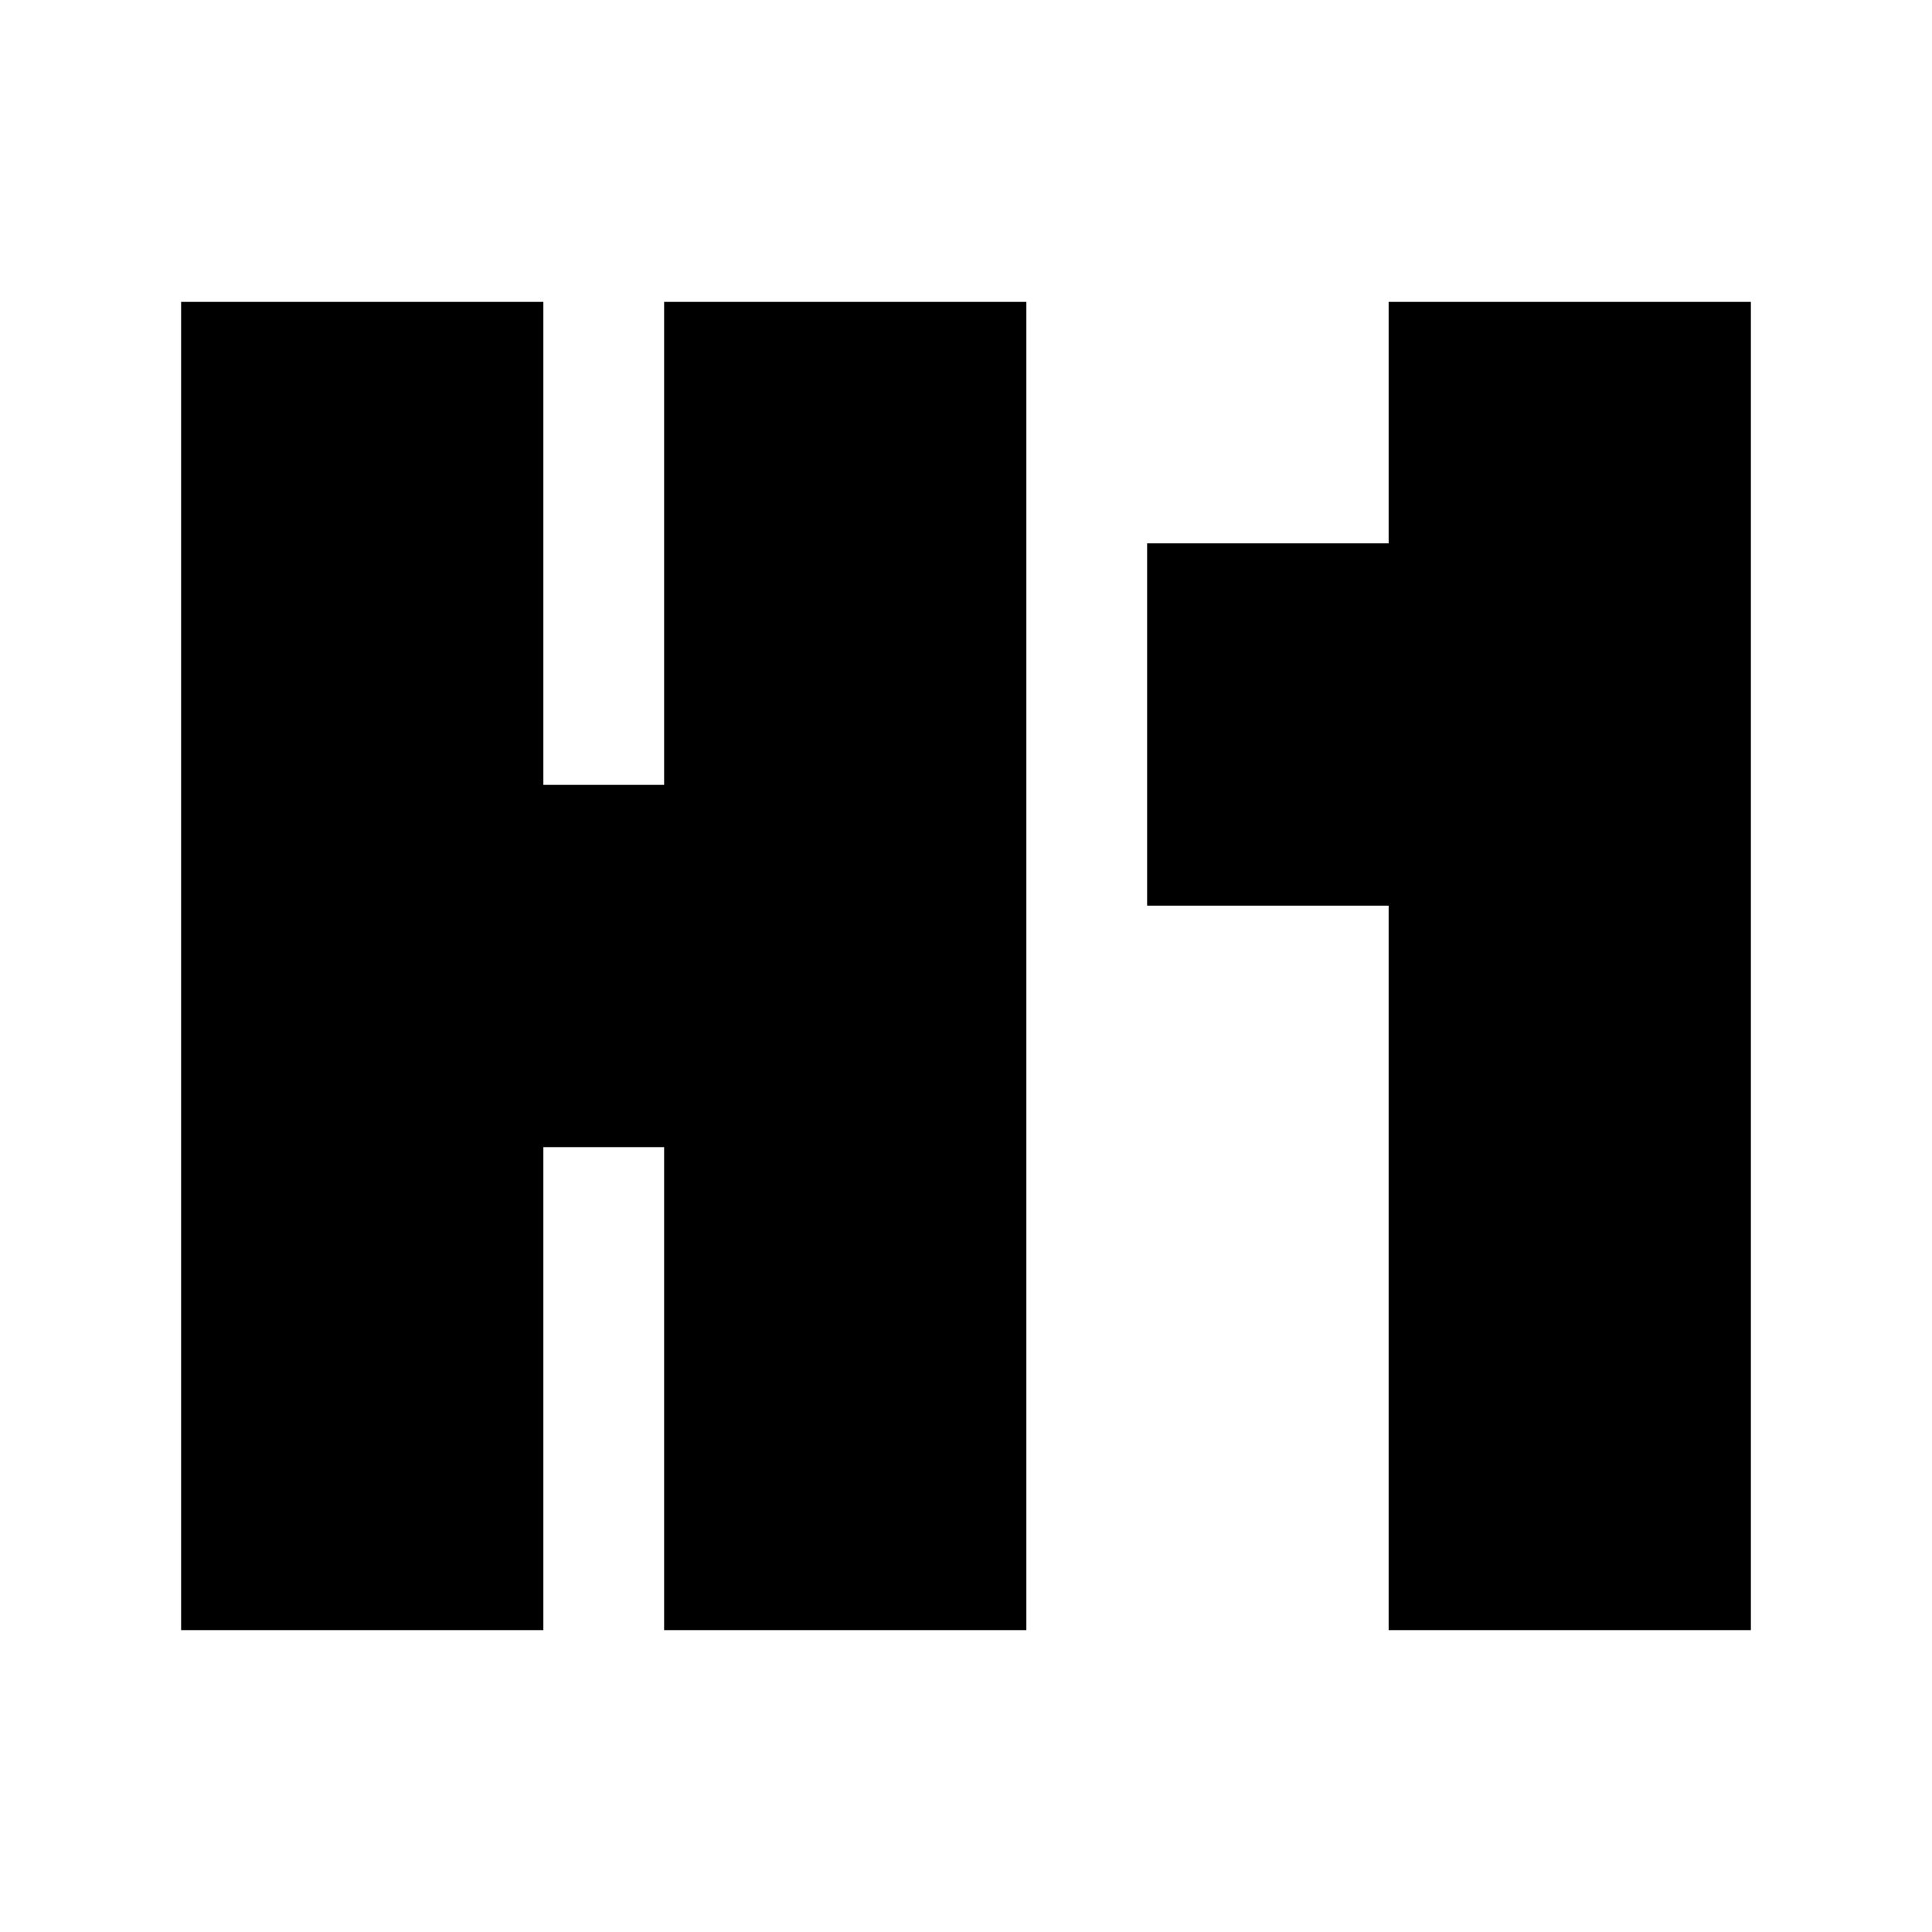
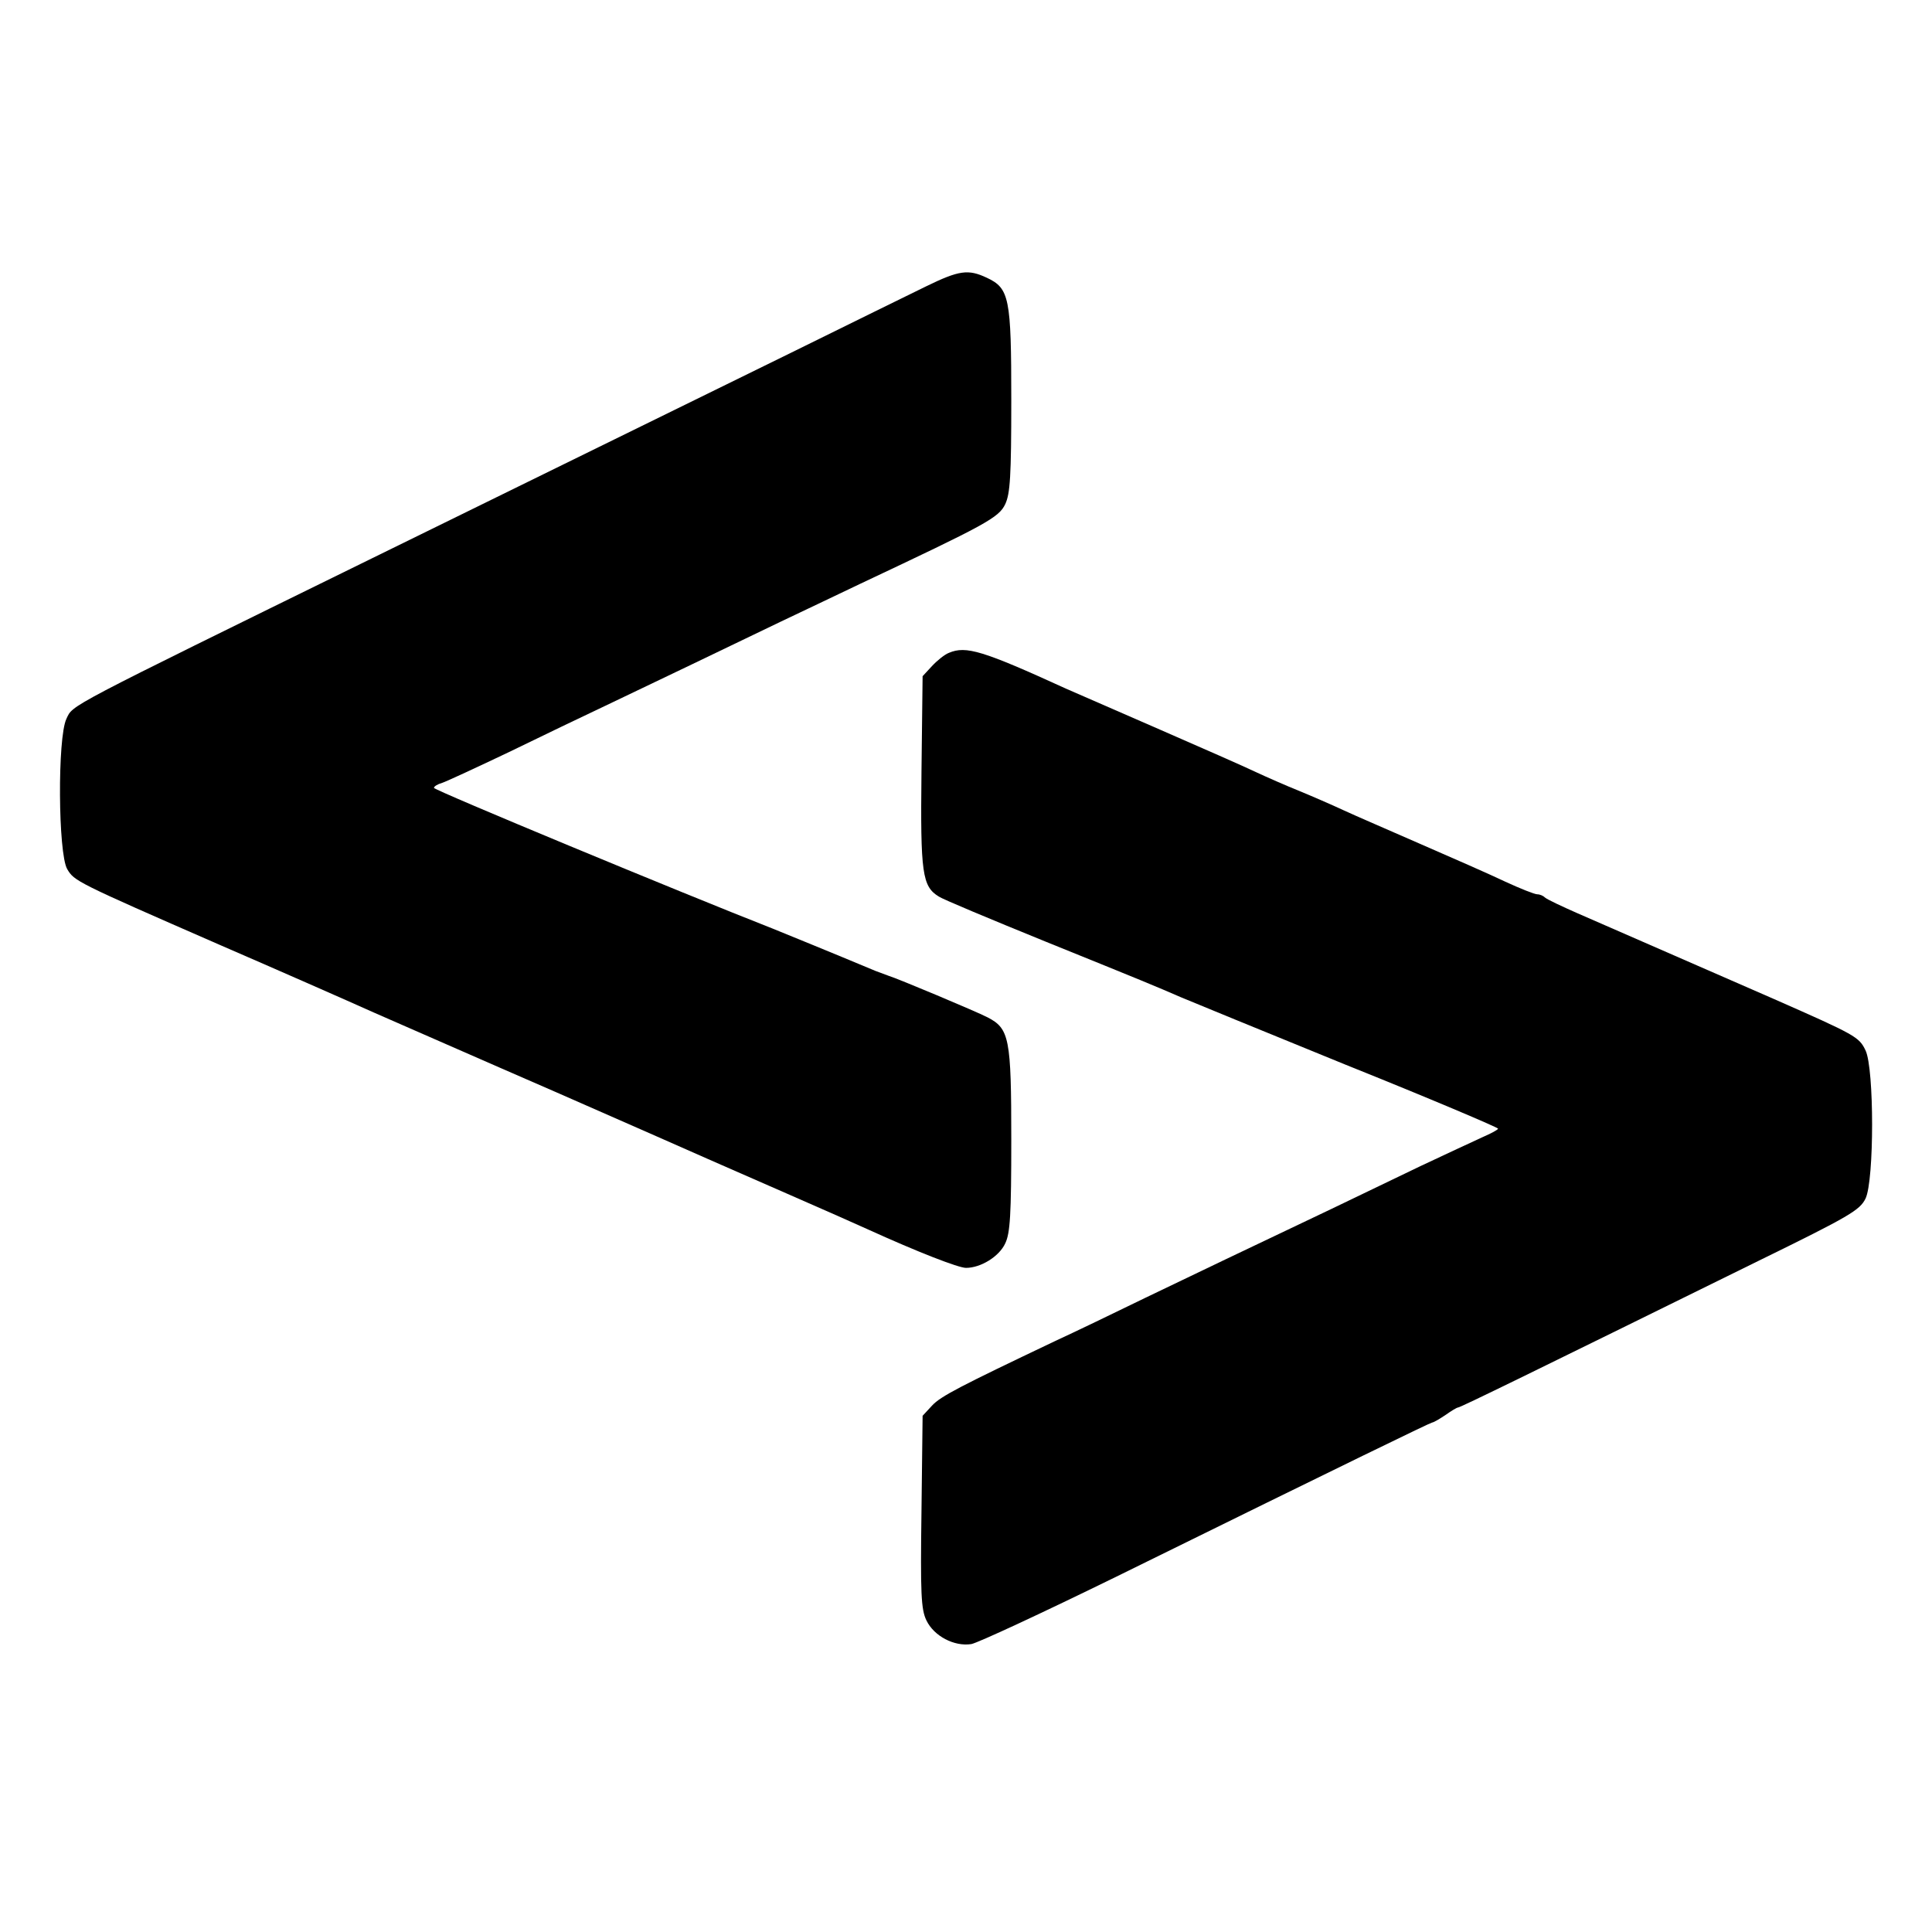
- <svg xmlns="http://www.w3.org/2000/svg" version="1.0" width="128pt" height="128pt" viewBox="0 0 128 128" preserveAspectRatio="xMidYMid meet">
-   <g transform="translate(0,128) scale(0.1,-0.1)" fill="#000000" stroke="none">
-     <path d="M120 640 l0 -440 120 0 120 0 0 160 0 160 40 0 40 0 0 -160 0 -160 120 0 120 0 0 440 0 440 -120 0 -120 0 0 -160 0 -160 -40 0 -40 0 0 160 0 160 -120 0 -120 0 0 -440z" />
-     <path d="M920 1000 l0 -80 -80 0 -80 0 0 -120 0 -120 80 0 80 0 0 -240 0 -240 120 0 120 0 0 440 0 440 -120 0 -120 0 0 -80z" />
+ <svg xmlns="http://www.w3.org/2000/svg" version="1.0" width="512pt" height="512pt" viewBox="0 0 512 512" preserveAspectRatio="xMidYMid meet">
+   <g transform="translate(0,512) scale(0.1,-0.1)" fill="#000000" stroke="none">
+     <path d="M2454 4361 c-43 -21 -204 -100 -356 -175 -463 -227 -819 -402 -1113 -546 -819 -402 -791 -387 -809 -425 -24 -50 -22 -356 2 -398 19 -32 22 -34 402 -200 157 -68 341 -149 410 -180 69 -30 287 -126 485 -212 198 -87 378 -166 400 -176 22 -10 117 -51 210 -92 94 -41 191 -84 215 -95 132 -60 240 -102 260 -102 39 0 88 30 104 65 13 27 16 75 16 275 0 269 -5 294 -63 324 -31 16 -241 104 -262 110 -5 2 -21 8 -35 13 -129 54 -216 89 -272 112 -240 94 -898 367 -898 373 0 4 10 10 21 13 12 4 92 41 178 82 86 42 201 97 256 123 132 63 322 154 465 223 63 30 158 75 210 100 333 157 367 175 384 211 13 28 16 73 16 276 0 271 -5 296 -65 324 -49 23 -73 20 -161 -23z" />
+     <path d="M2515 3390 c-11 -4 -31 -20 -45 -35 l-25 -27 -3 -254 c-3 -269 2 -303 46 -330 10 -7 137 -60 282 -119 262 -106 291 -118 360 -148 19 -8 216 -89 437 -179 222 -89 403 -166 403 -169 0 -3 -19 -13 -42 -23 -24 -11 -97 -45 -163 -76 -66 -32 -173 -83 -237 -114 -234 -111 -346 -165 -492 -235 -82 -40 -190 -92 -240 -115 -250 -119 -303 -146 -326 -171 l-25 -27 -3 -254 c-3 -218 -1 -259 13 -288 20 -42 74 -70 119 -63 17 3 189 83 381 177 642 316 830 407 840 410 6 1 22 11 37 21 14 10 29 19 32 19 6 0 196 93 797 389 241 118 268 134 283 165 23 49 23 343 0 392 -17 36 -26 41 -244 137 -364 159 -451 197 -520 227 -41 18 -79 36 -85 41 -5 5 -14 9 -21 9 -7 0 -45 15 -86 34 -40 19 -140 63 -223 99 -82 36 -175 76 -205 90 -30 14 -83 37 -117 51 -35 14 -87 37 -115 50 -29 14 -143 64 -253 112 -110 48 -222 97 -250 109 -221 101 -265 114 -310 95z" />
  </g>
</svg>
